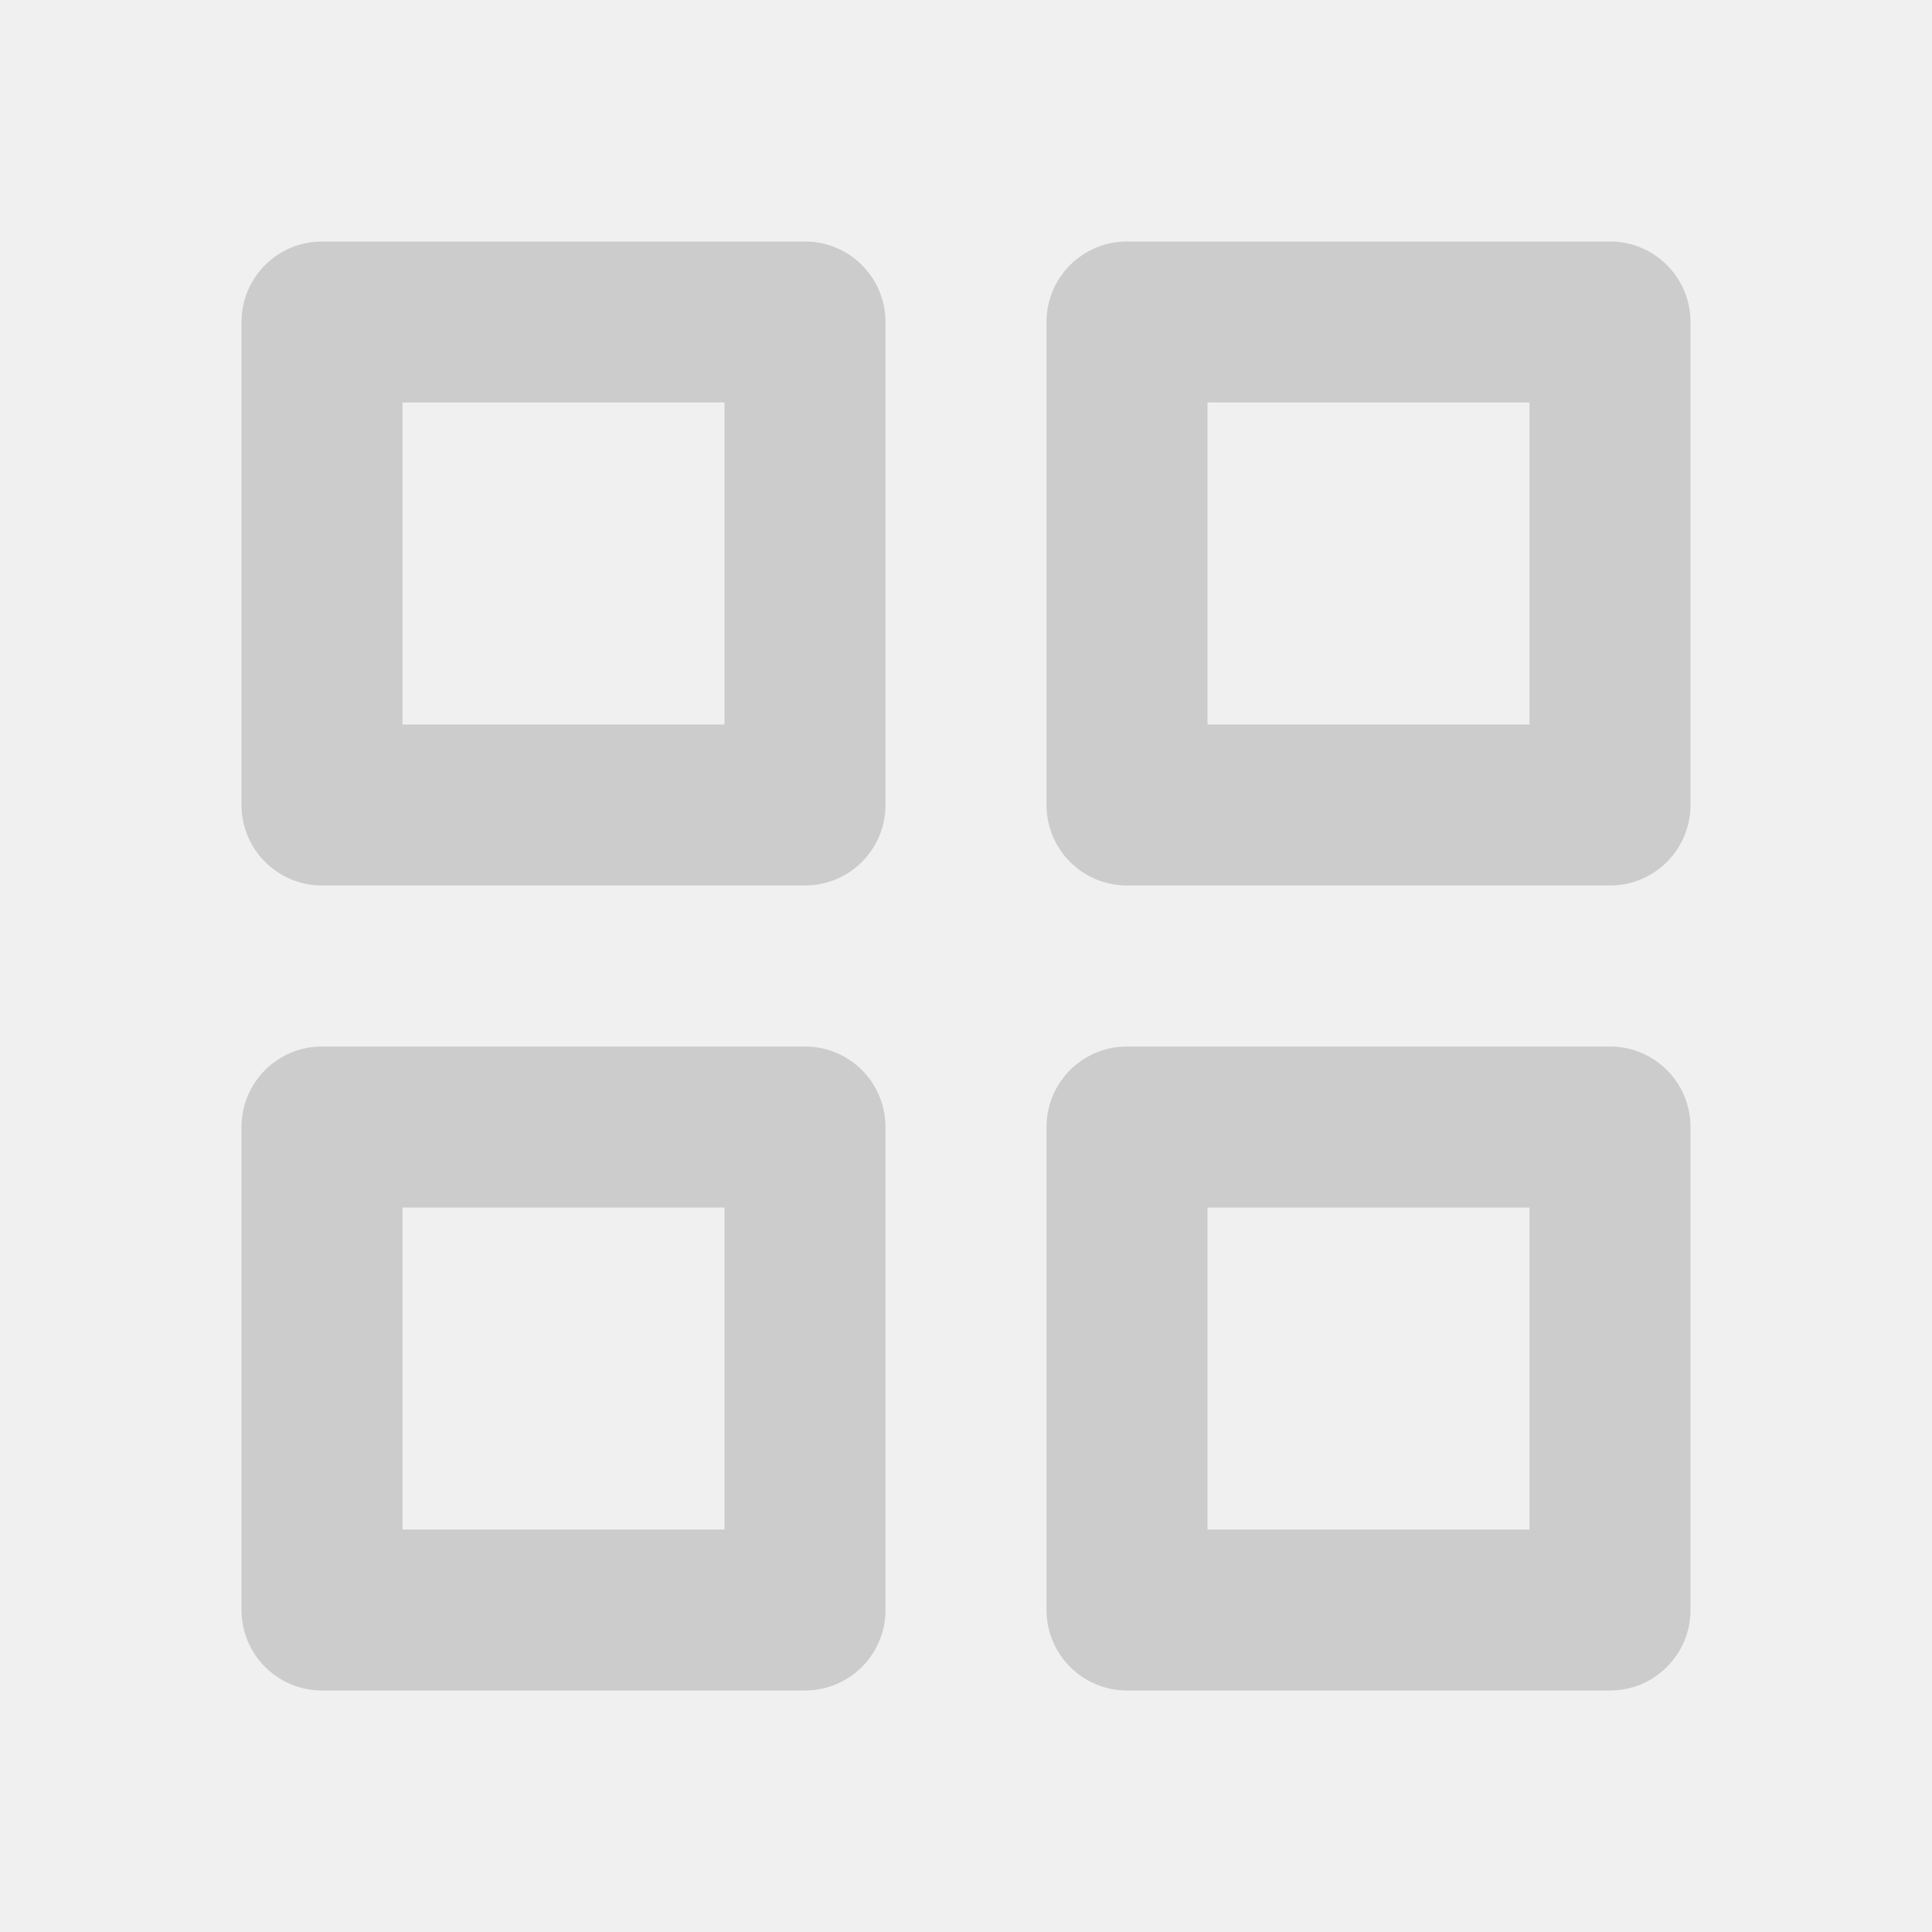
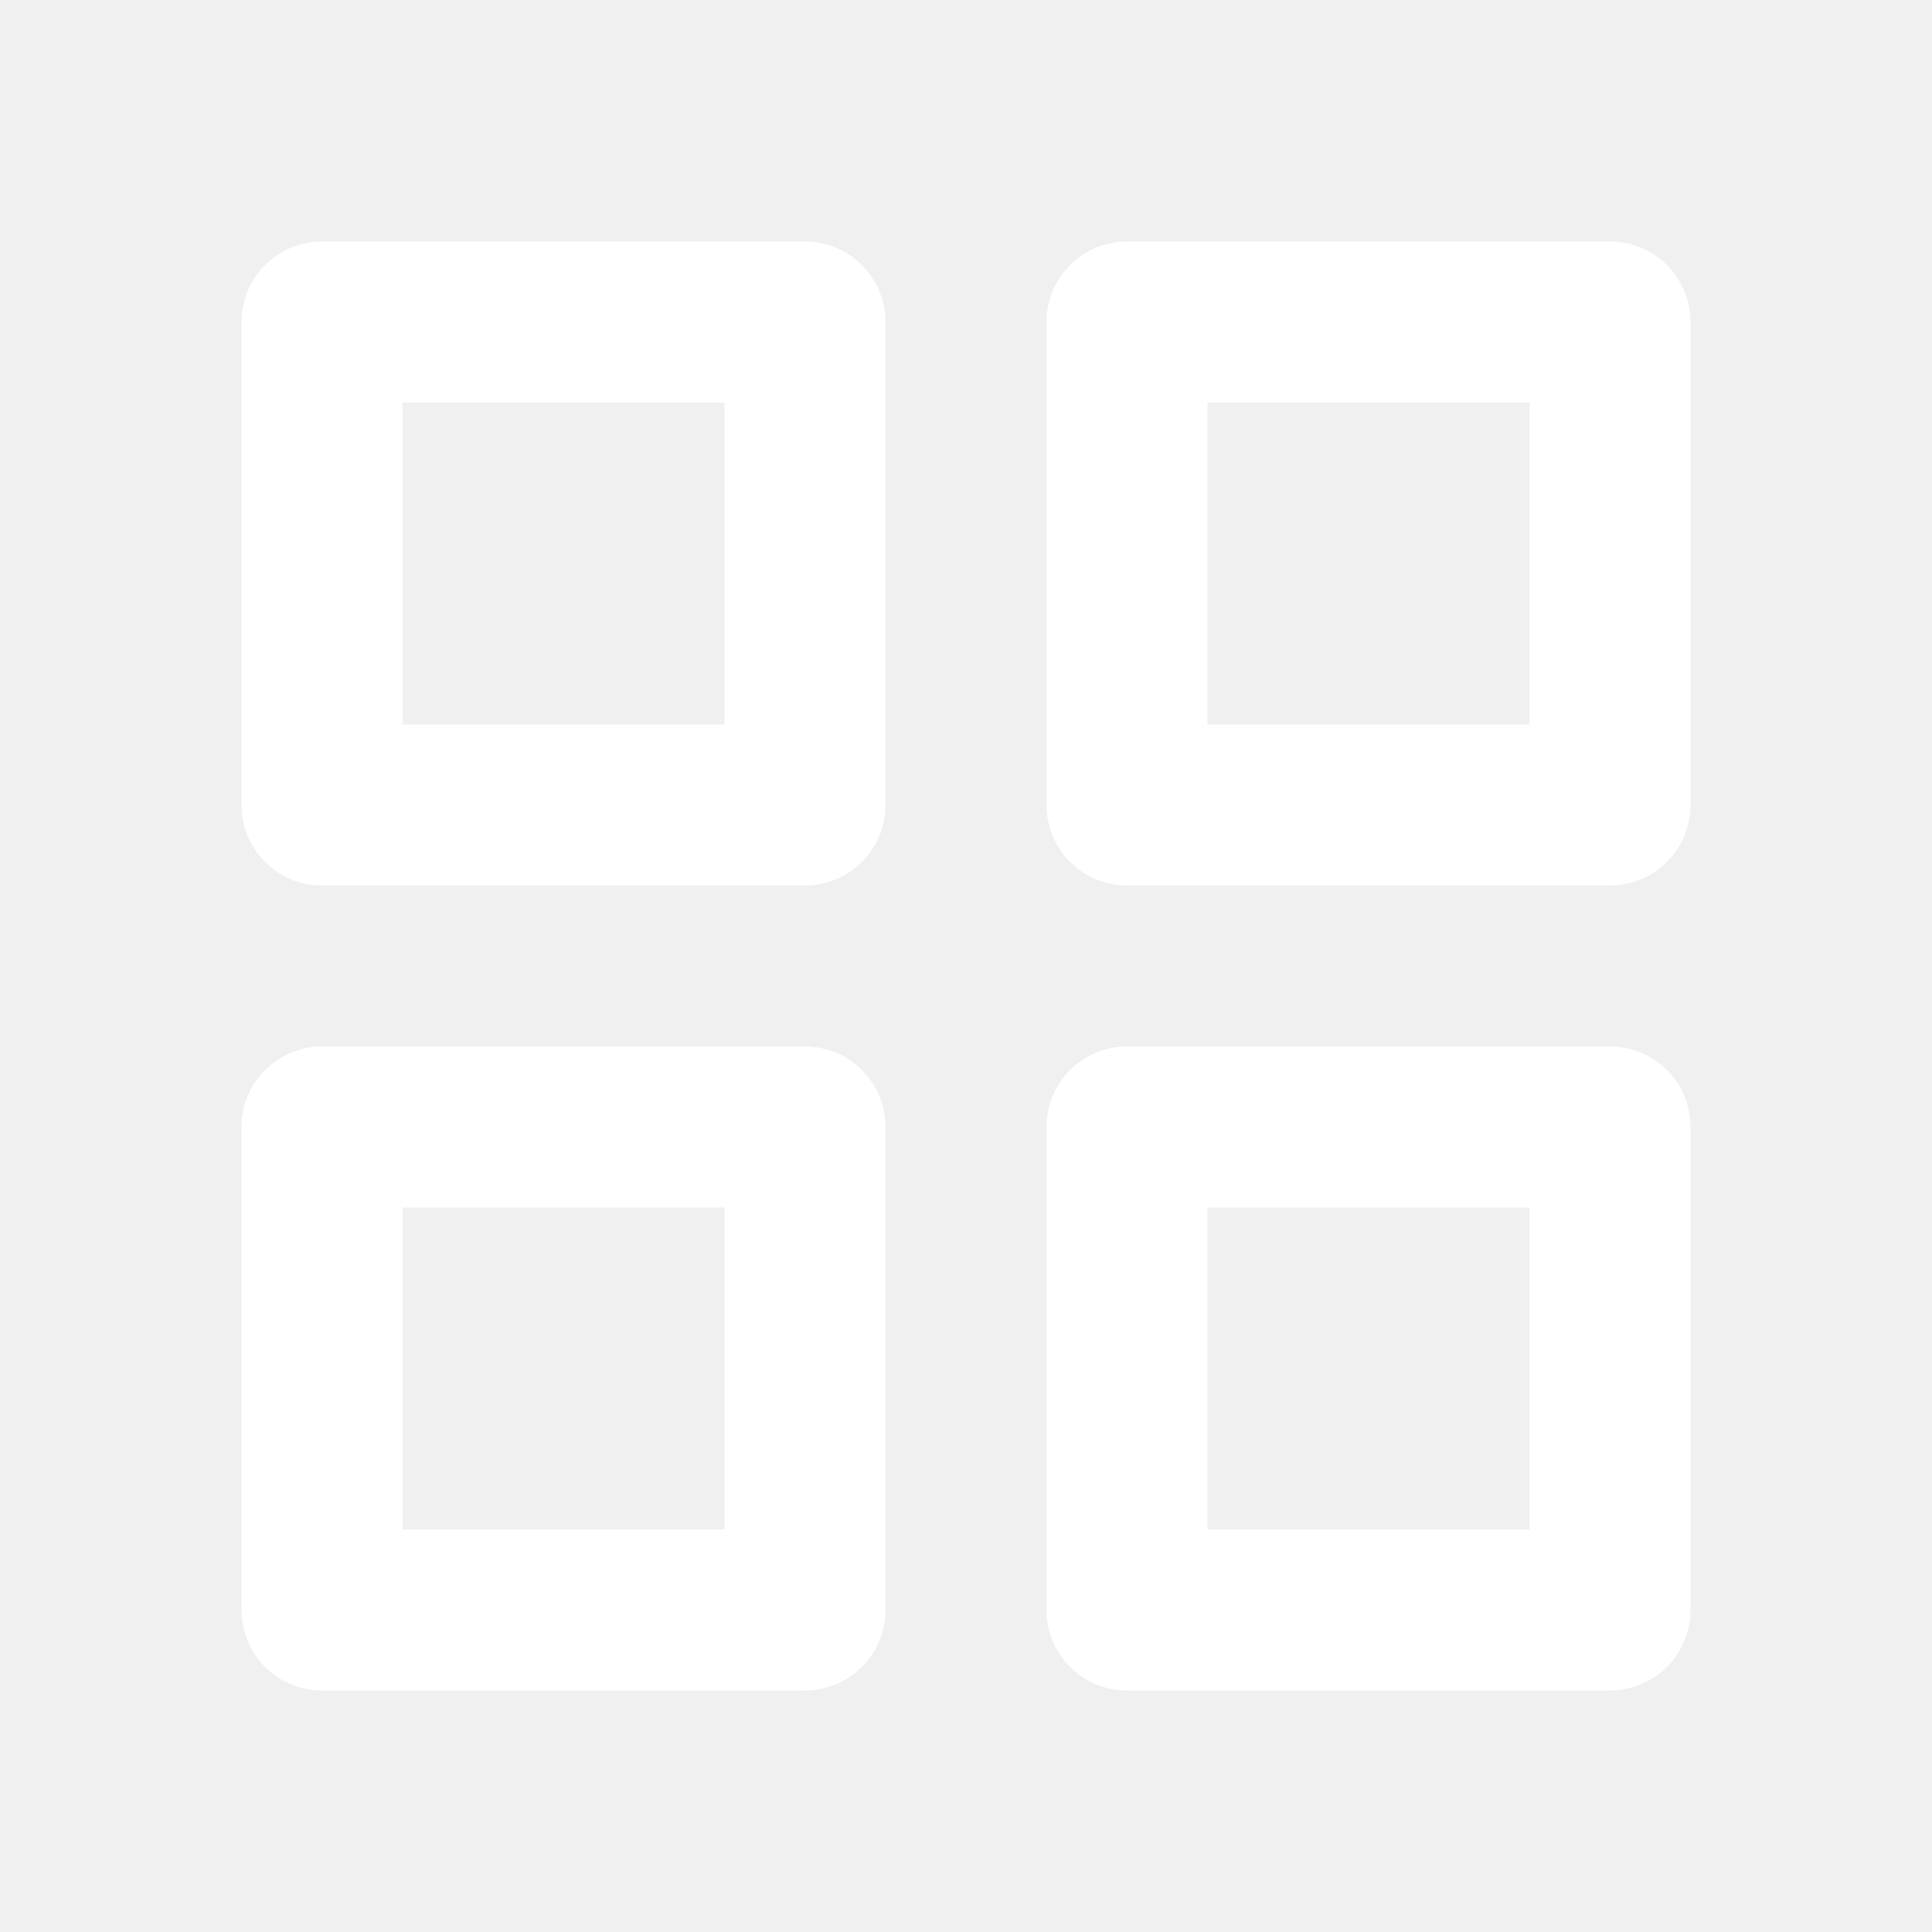
- <svg xmlns="http://www.w3.org/2000/svg" width="24" height="24" fill="#ccc" viewBox="0 0 24 24">
+ <svg xmlns="http://www.w3.org/2000/svg" width="24" height="24" fill="#ffffff" viewBox="0 0 24 24">
  <path d="M4 11h6a1 1 0 0 0 1-1V4a1 1 0 0 0-1-1H4a1 1 0 0 0-1 1v6a1 1 0 0 0 1 1zm1-6h4v4H5zM4 21h6a1 1 0 0 0 1-1v-6a1 1 0 0 0-1-1H4a1 1 0 0 0-1 1v6a1 1 0 0 0 1 1zm1-6h4v4H5zM14 11h6a1 1 0 0 0 1-1V4a1 1 0 0 0-1-1h-6a1 1 0 0 0-1 1v6a1 1 0 0 0 1 1zm1-6h4v4h-4zM14 21h6a1 1 0 0 0 1-1v-6a1 1 0 0 0-1-1h-6a1 1 0 0 0-1 1v6a1 1 0 0 0 1 1zm1-6h4v4h-4z" />
</svg>
